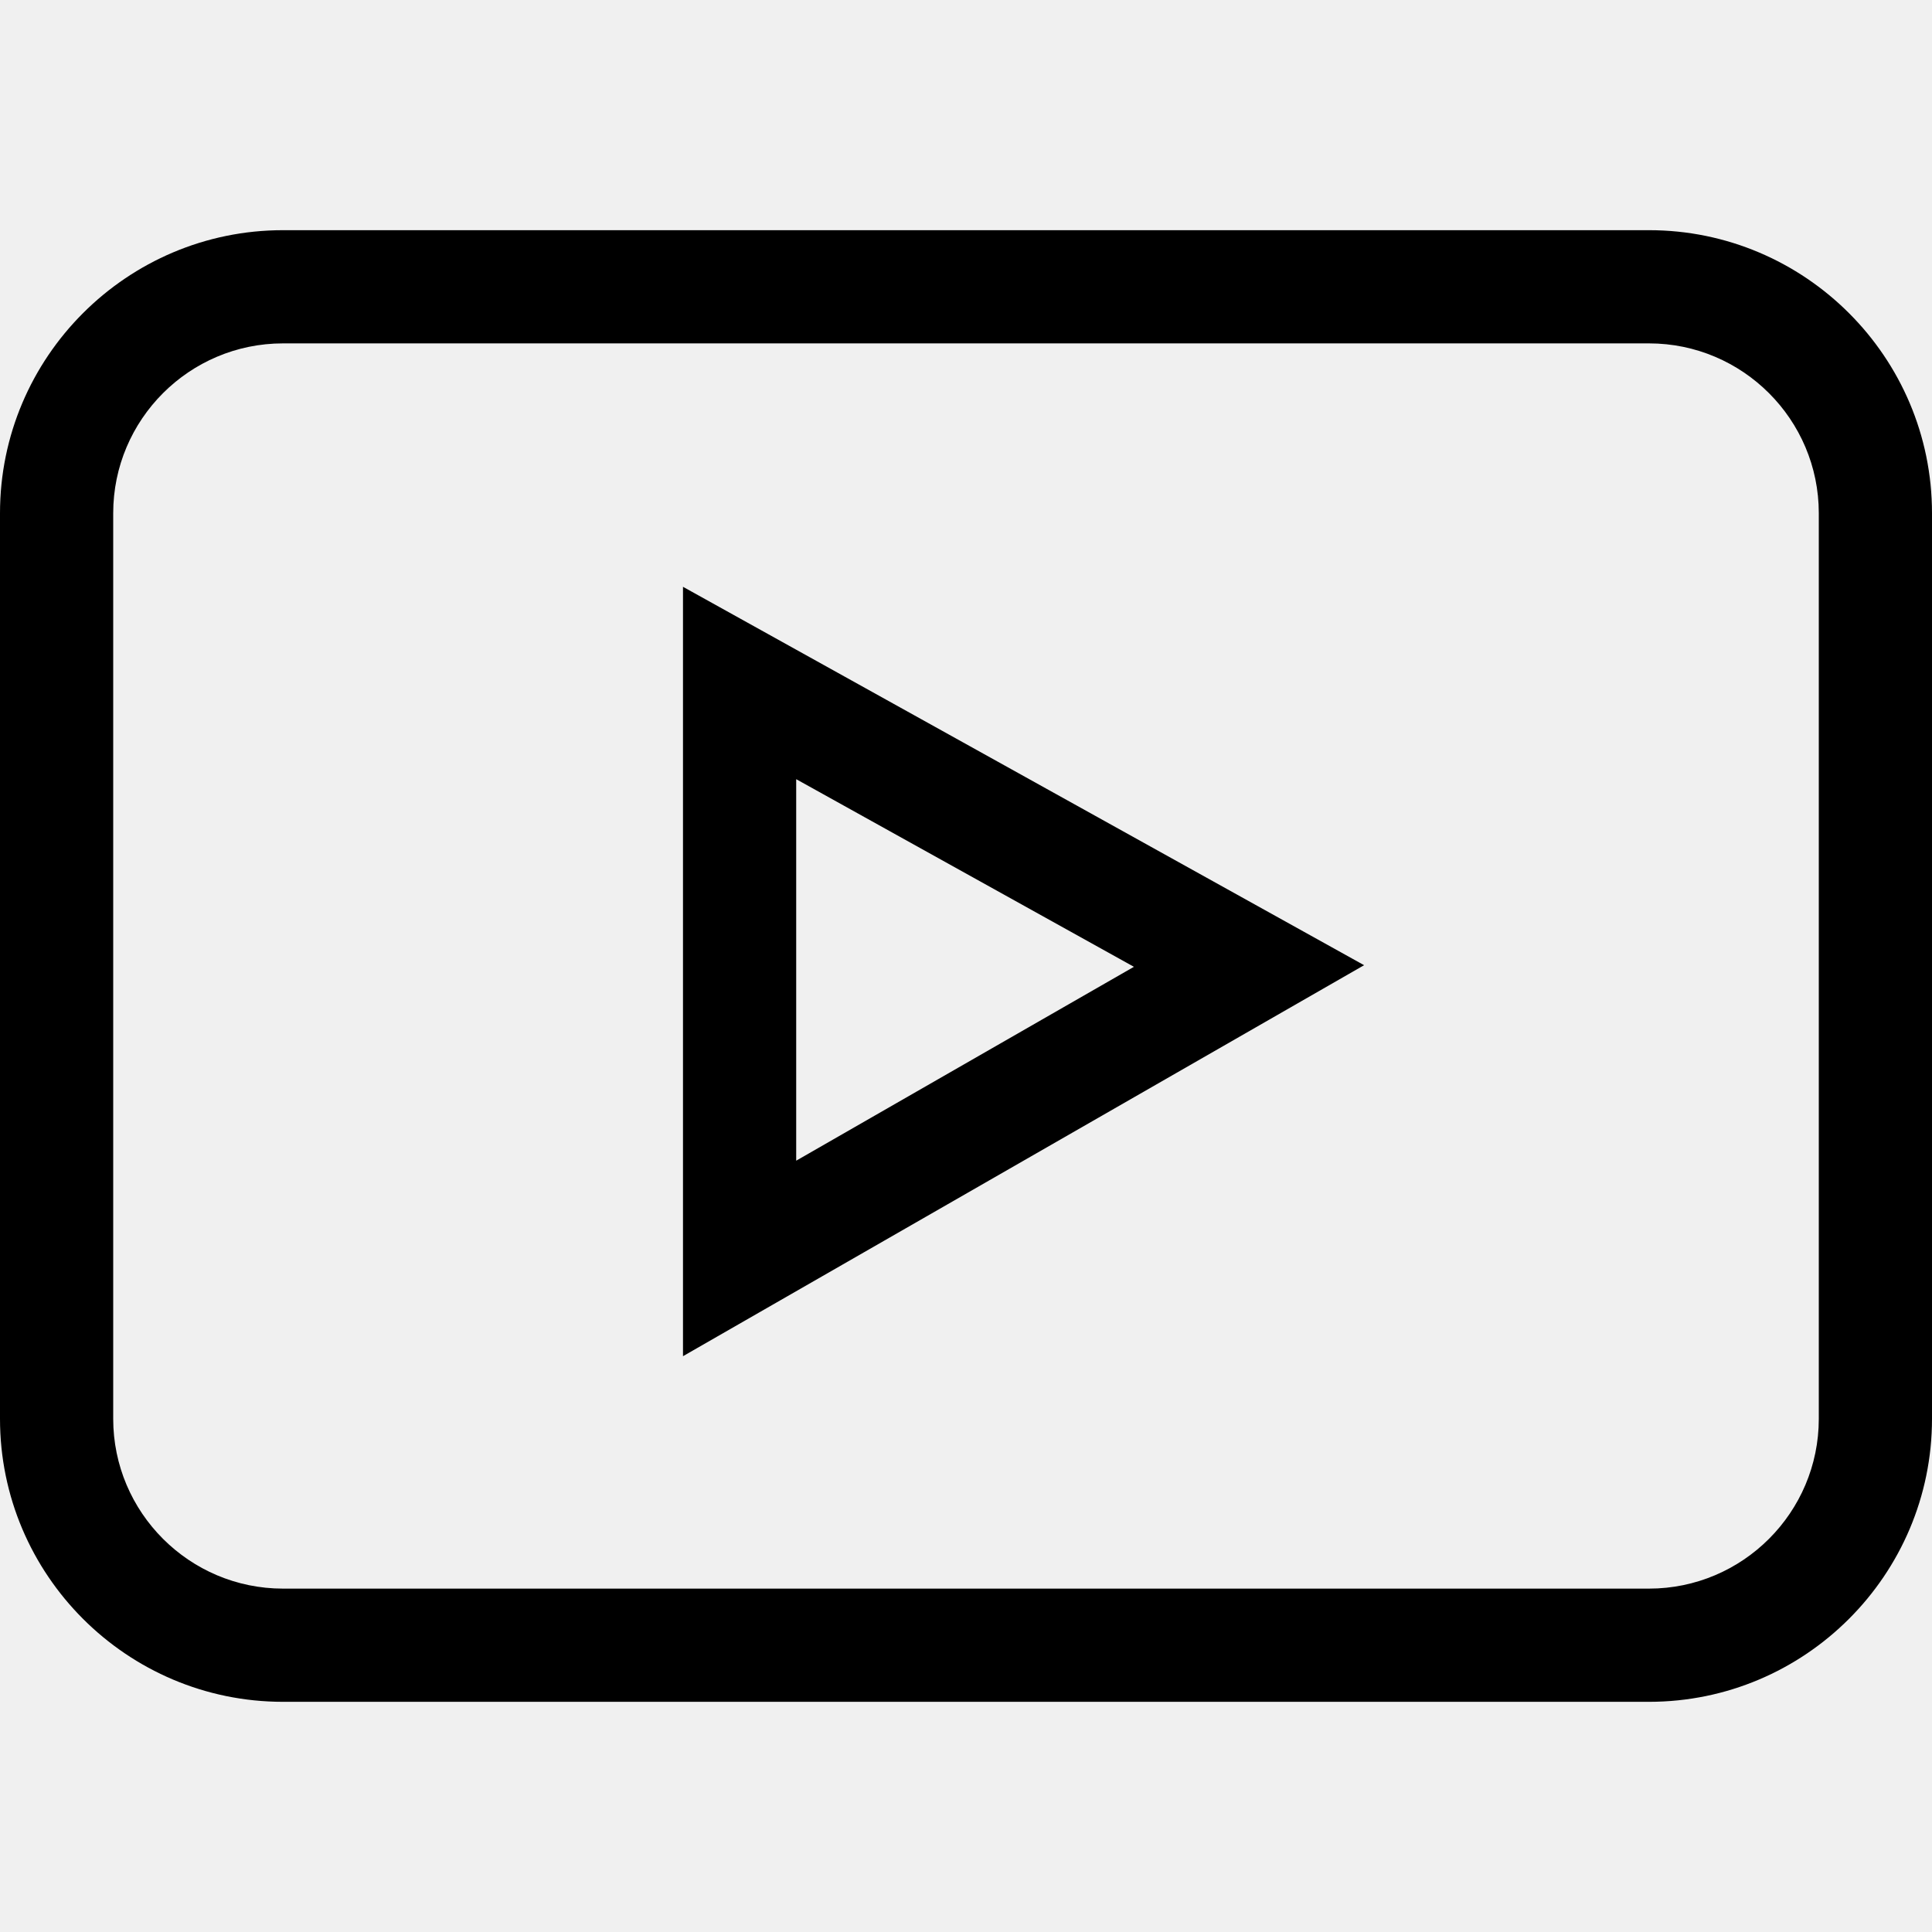
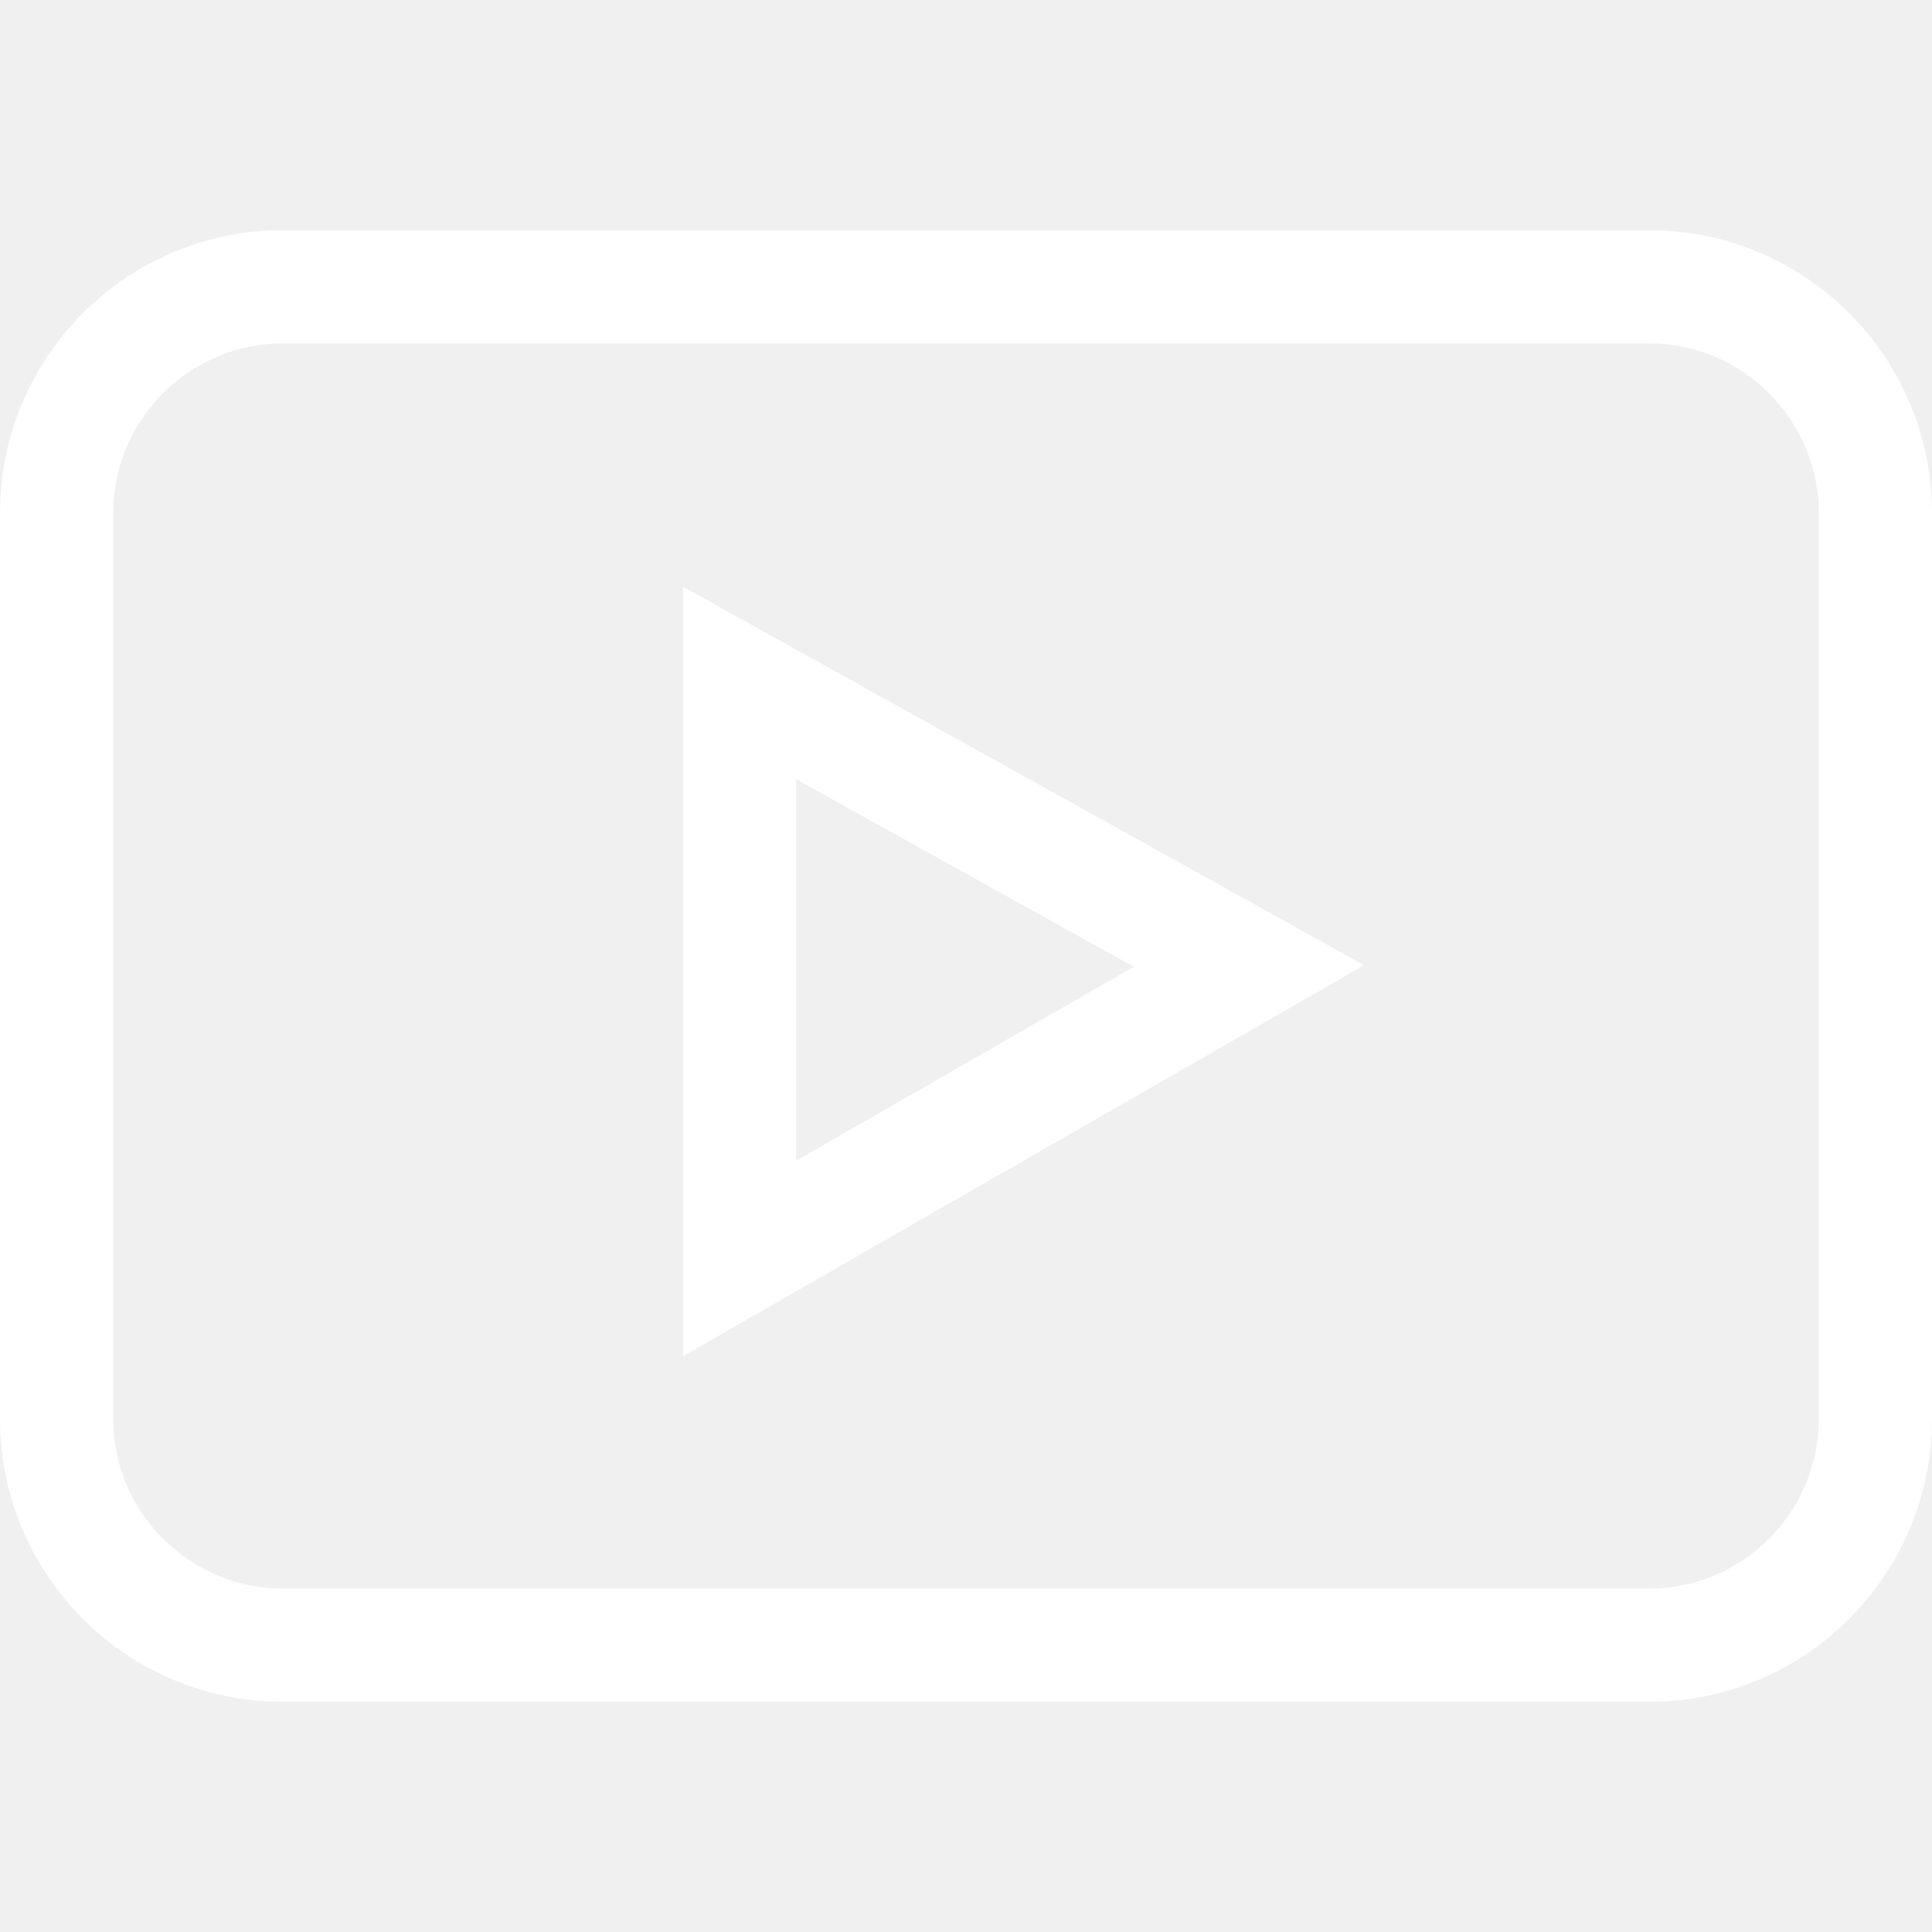
- <svg xmlns="http://www.w3.org/2000/svg" viewBox="0 -61 512 512">
-   <path d="m75 390h362c41.355 0 75-33.645 75-75v-240c0-41.355-33.645-75-75-75h-362c-41.355 0-75 33.645-75 75v240c0 41.355 33.645 75 75 75zm-45-315c0-24.812 20.188-45 45-45h362c24.812 0 45 20.188 45 45v240c0 24.812-20.188 45-45 45h-362c-24.812 0-45-20.188-45-45zm0 0" />
-   <path d="m181 94.508v203.898l180.5-103.621zm30 50.984 89.5 49.723-89.5 51.379zm0 0" />
+ <svg xmlns="http://www.w3.org/2000/svg" version="1.1" id="Layer_1" x="0px" y="0px" viewBox="0 0 512 512" style="enable-background:new 0 0 512 512;" xml:space="preserve">
+   <style type="text/css">
+ 	.st0{fill:#FFFFFF;}
+ </style>
+   <path class="st0" d="M75,451h362c41.4,0,75-33.6,75-75V136c0-41.4-33.6-75-75-75H75C33.6,61,0,94.6,0,136v240  C0,417.4,33.6,451,75,451z M30,136c0-24.8,20.2-45,45-45h362c24.8,0,45,20.2,45,45v240c0,24.8-20.2,45-45,45H75  c-24.8,0-45-20.2-45-45V136z" />
+   <path class="st0" d="M181,155.5v203.9l180.5-103.6L181,155.5z M211,206.5l89.5,49.7L211,307.6V206.5z" />
</svg>
